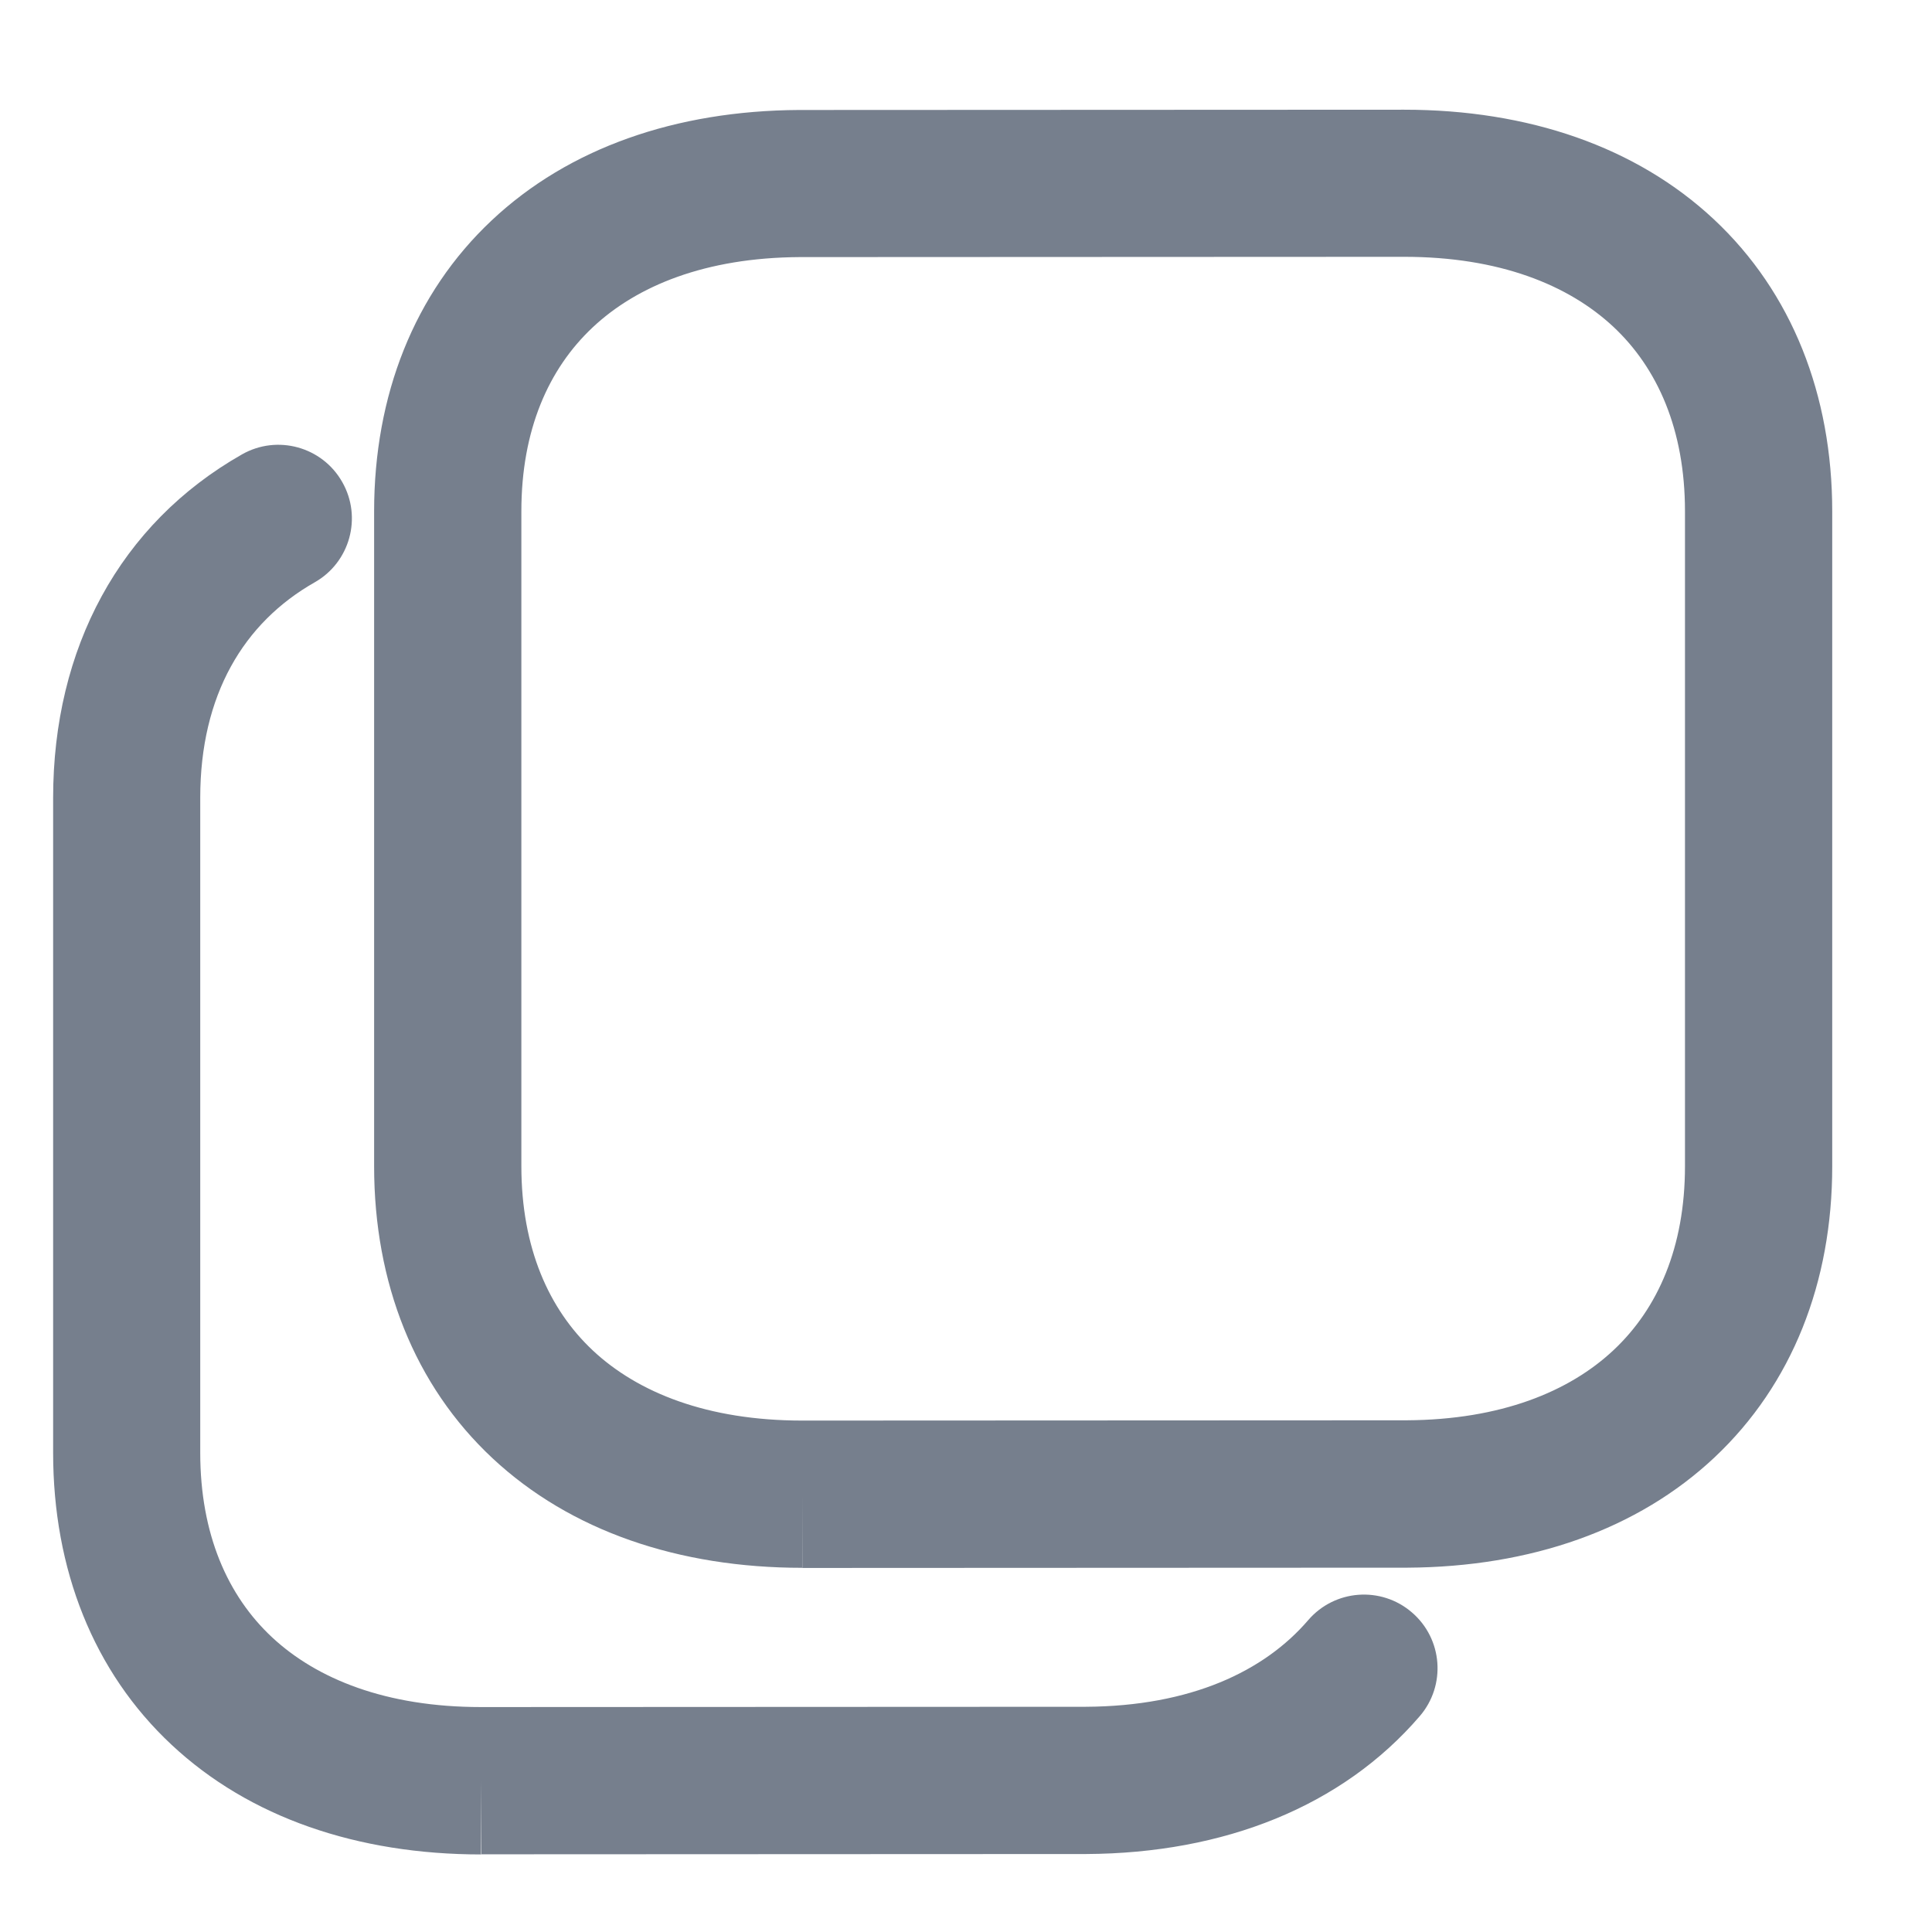
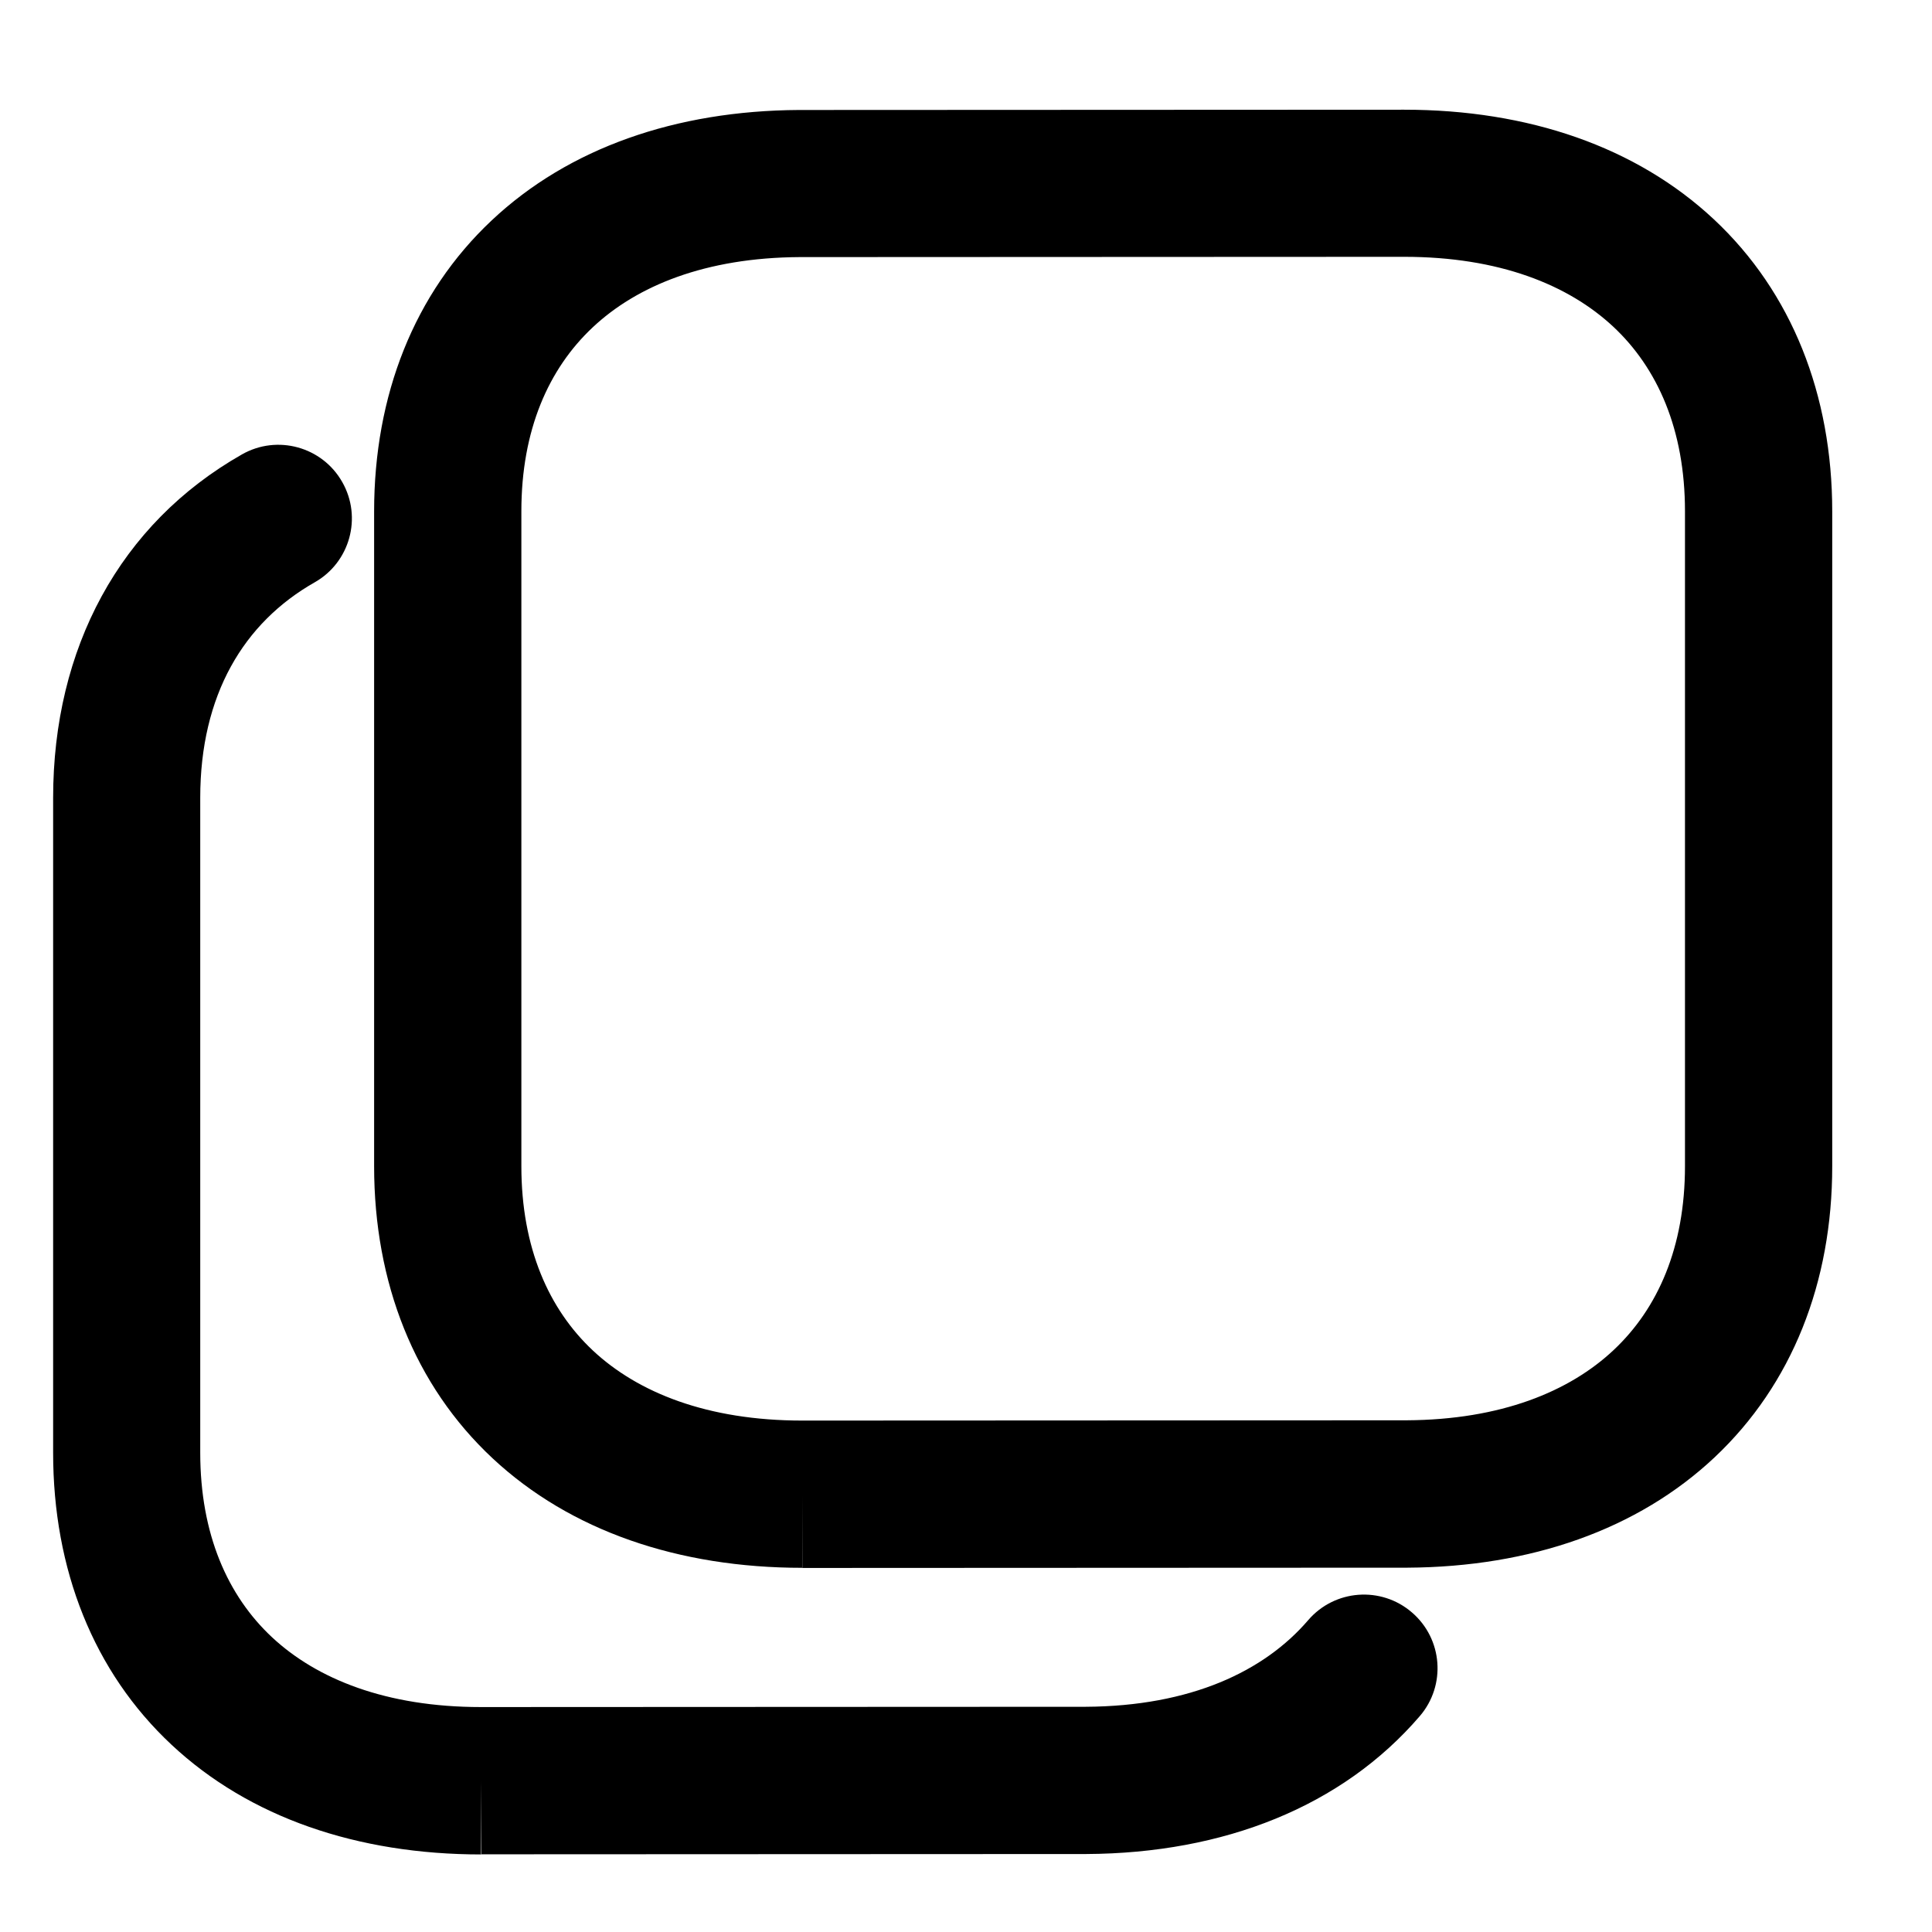
<svg xmlns="http://www.w3.org/2000/svg" fill="none" height="14" viewBox="0 0 14 14" width="14">
-   <g clip-rule="evenodd" fill="#767f8d" fill-rule="evenodd">
+   <g clip-rule="evenodd" fill="currentColor" fill-rule="evenodd">
    <path d="m5.814 11.361c-.898 0-1.681-.268-2.244-.793-.567-.529-.859-1.273-.859-2.117v-4.745c0-.841.29-1.581.852-2.109.558-.525 1.335-.795 2.226-.8l.003-0 4.383-.002c.898 0 1.681.268 2.244.794.566.529.858 1.273.858 2.117v4.745c0 .841-.29 1.58-.852 2.109-.558.525-1.335.795-2.226.8h-.003l-4.383.002c-0 0 0 0 0-.533zm0-1.067c-.689-0-1.191-.203-1.516-.506-.321-.3-.52-.746-.52-1.338v-4.745c0-.589.197-1.032.516-1.332.322-.303.819-.506 1.5-.51 0-0.0.001-0.0.001-0l4.379-.002h.001c.689 0 1.19.203 1.515.506.321.3.52.746.52 1.338v4.745c0 .589-.197 1.032-.516 1.332-.322.303-.819.506-1.5.51z" />
    <path d="m3.488 13.438c-.898 0-1.681-.268-2.244-.794-.567-.529-.859-1.272-.859-2.117l0-4.745c0-1.084.483-1.986 1.368-2.489.256-.146.582-.056.727.2.146.256.056.582-.2.727-.514.292-.829.816-.829 1.561v4.745c0 .592.199 1.038.52 1.338.325.303.827.506 1.515.506l4.381-.002c.763-.004 1.295-.258 1.612-.627.192-.224.529-.249.752-.057.224.192.249.529.057.752-.562.654-1.417.994-2.417.999h-.003l-4.383.002c-0 0 0 0 0-.533z" />
  </g>
</svg>
